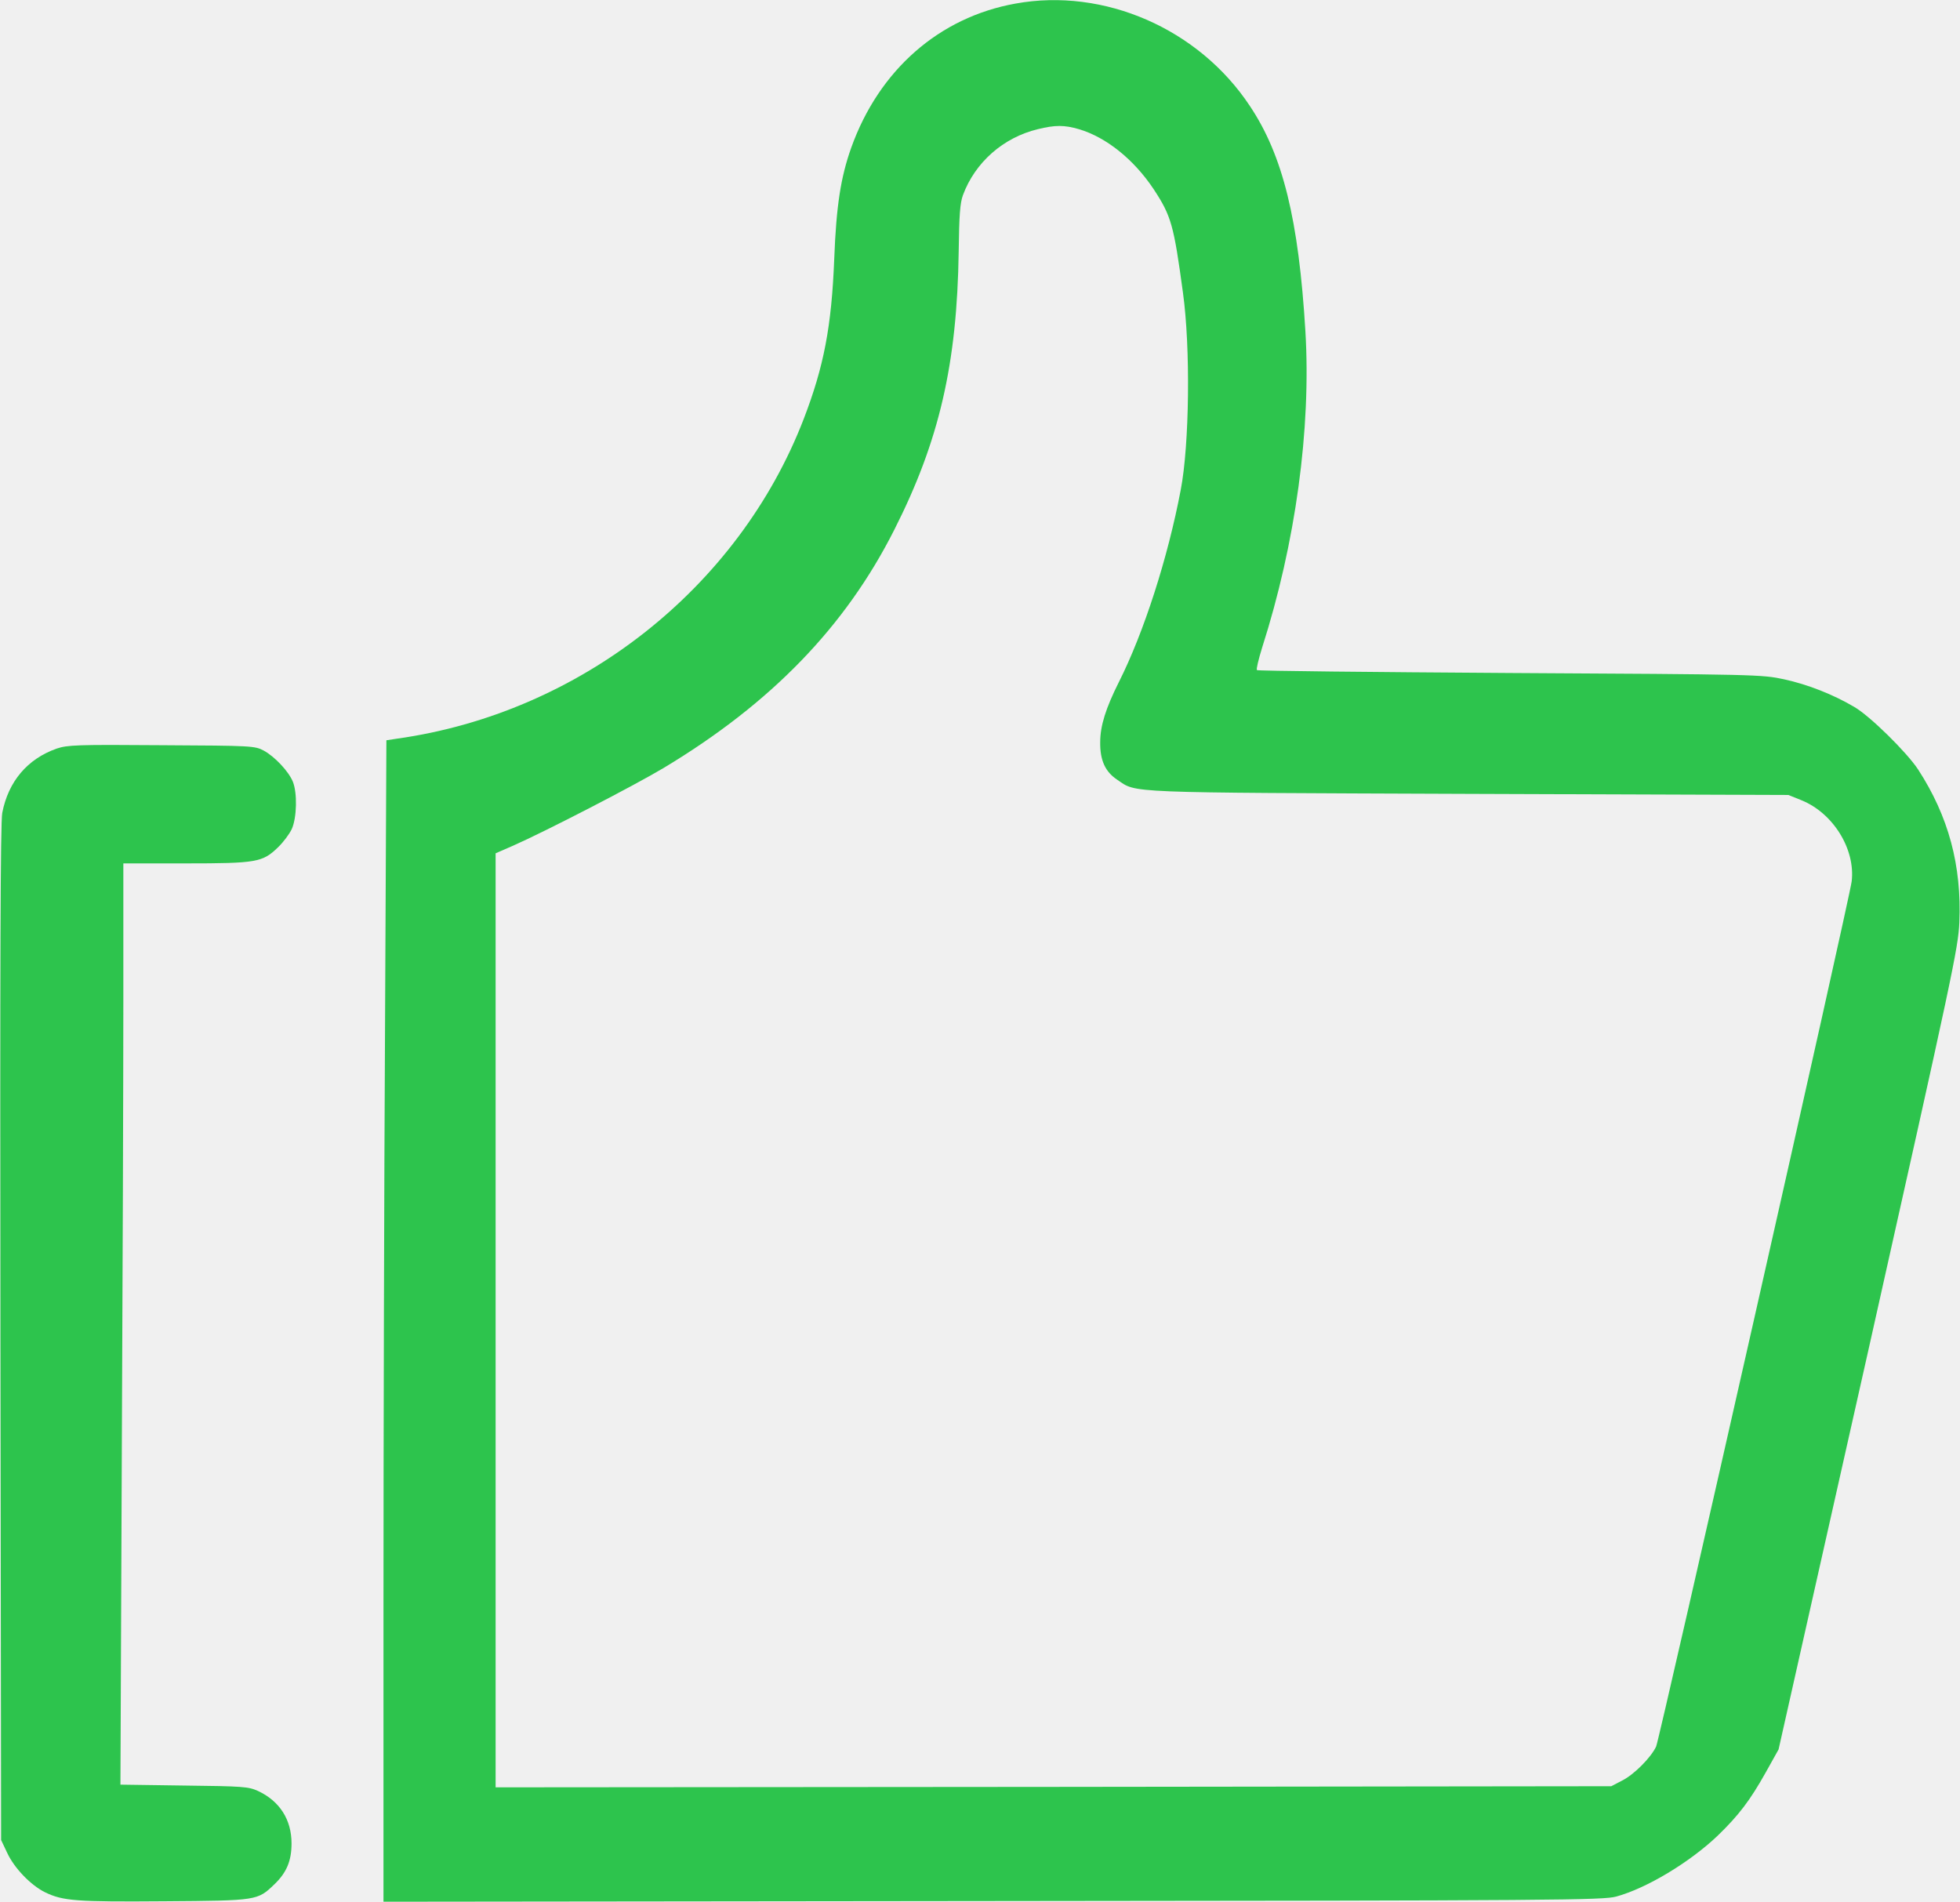
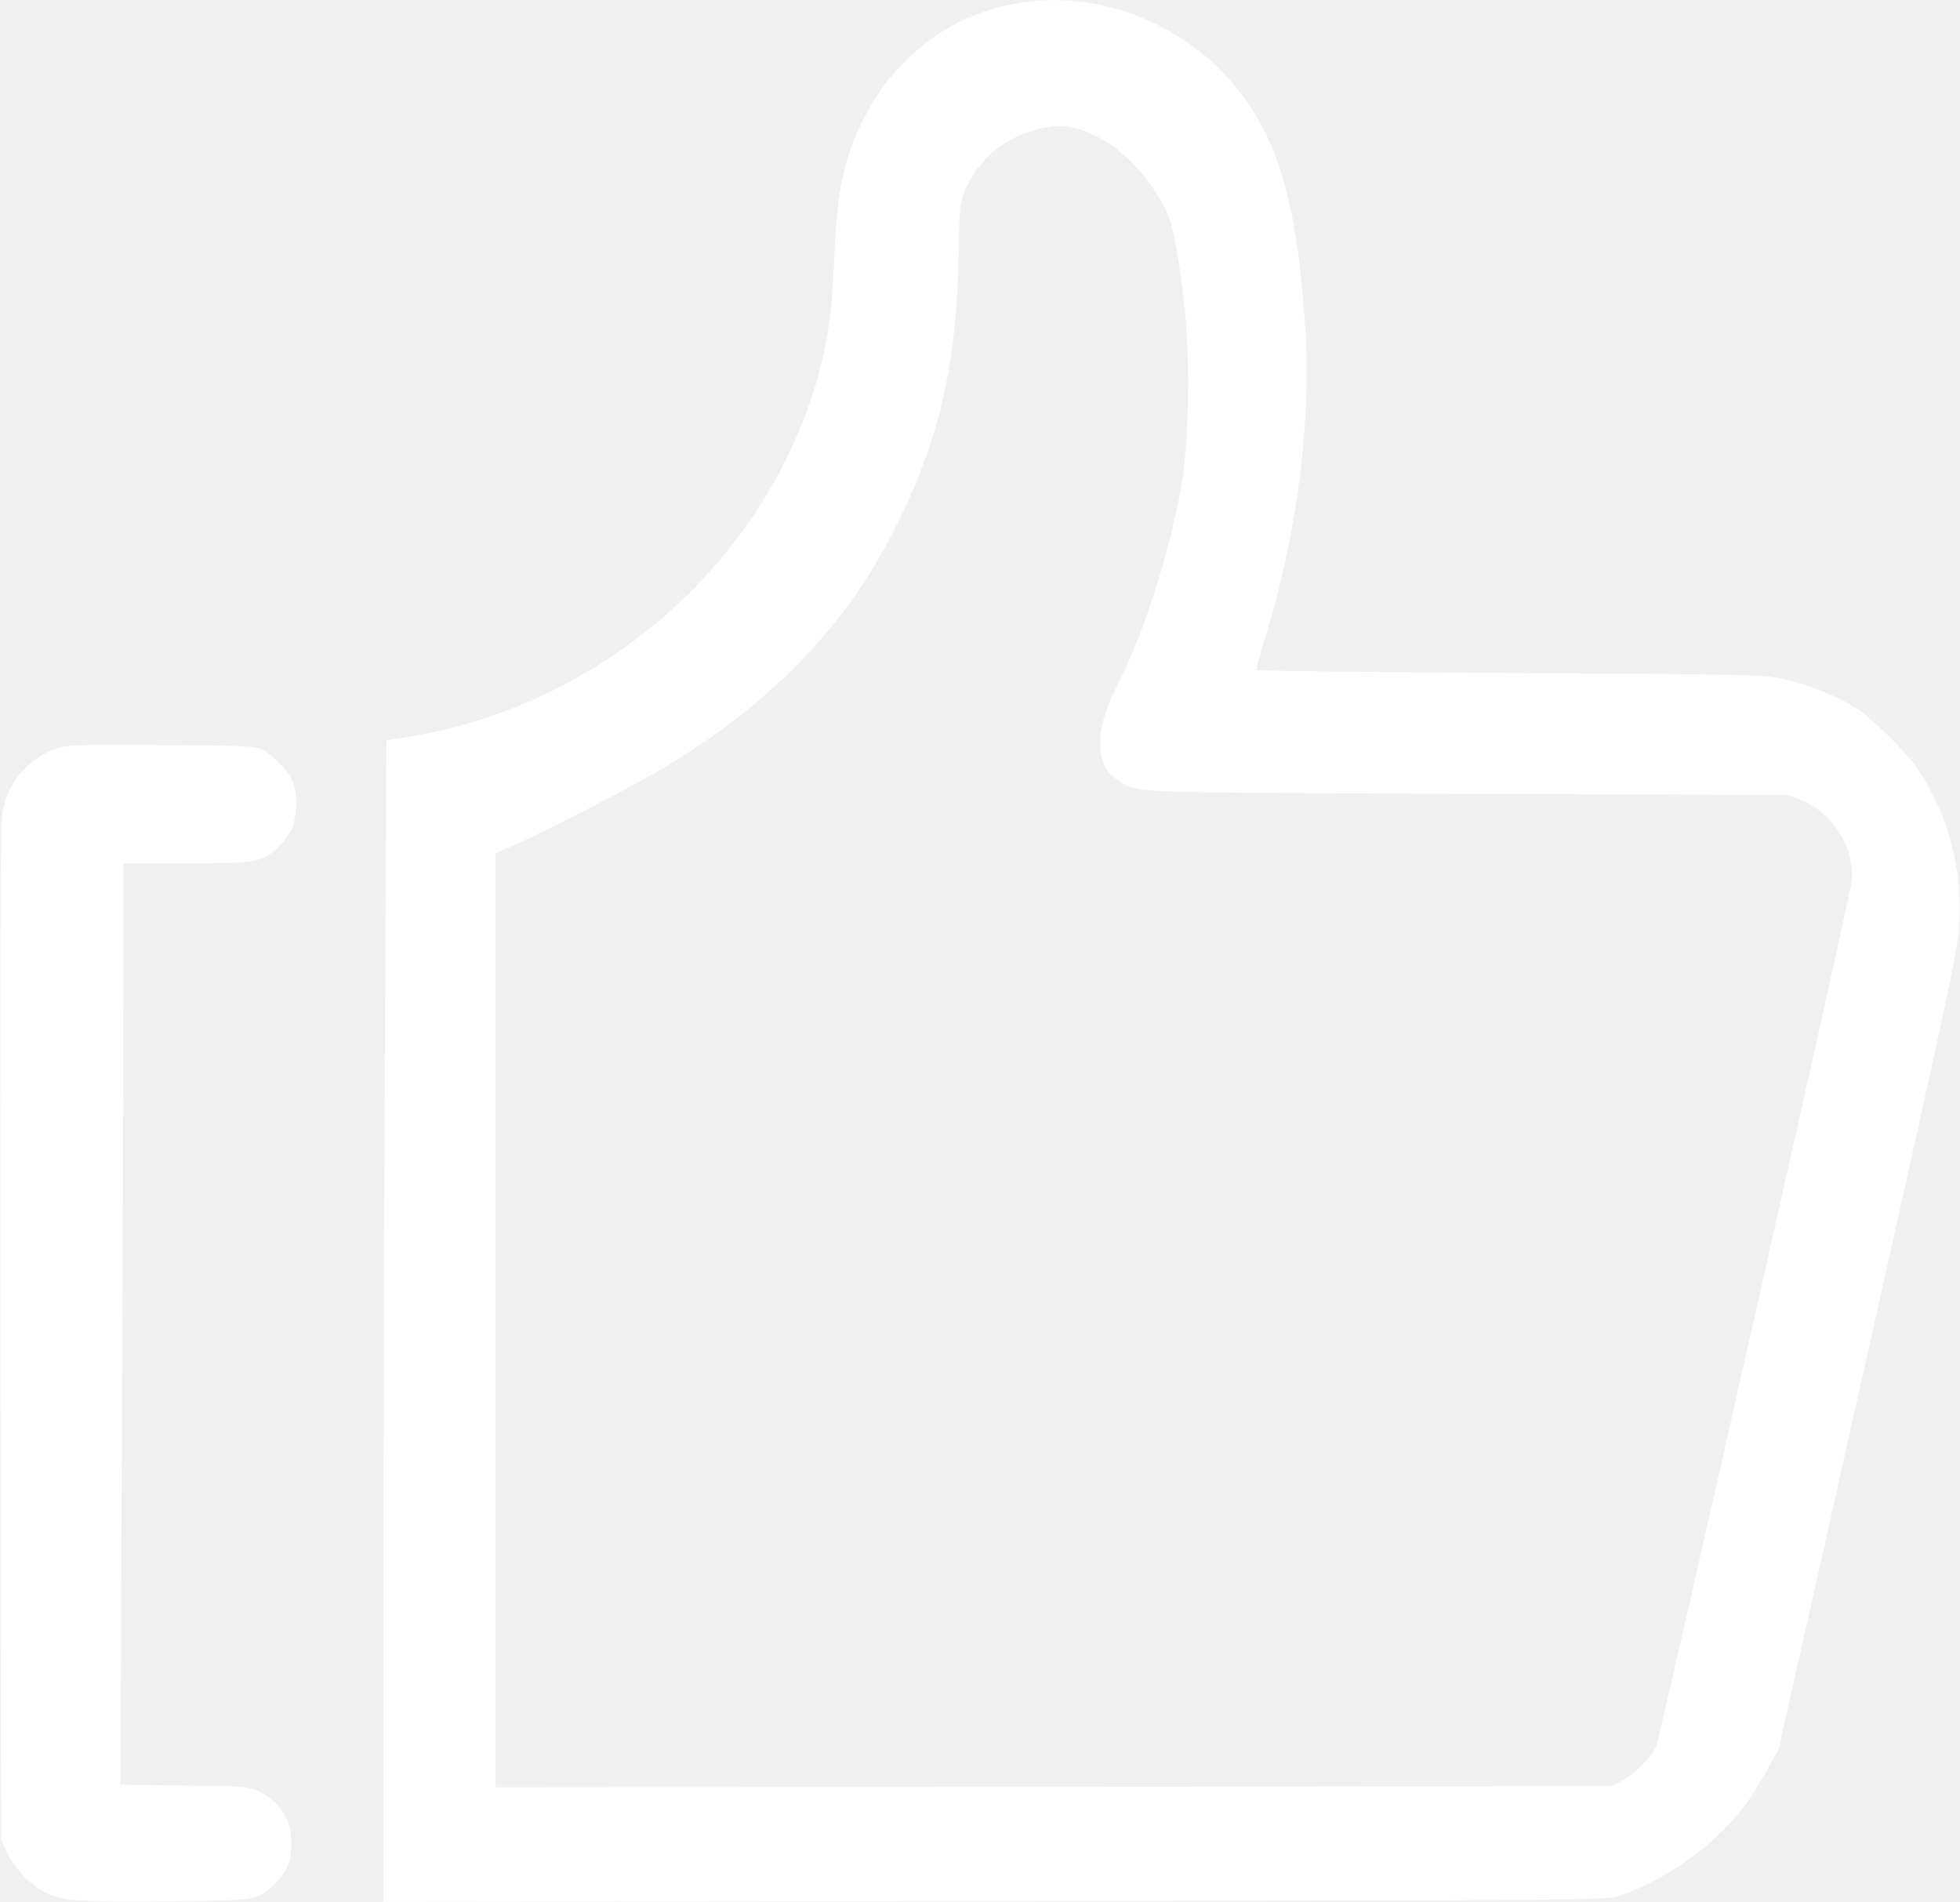
<svg xmlns="http://www.w3.org/2000/svg" version="1.0" viewBox="0 0 874 848" preserveAspectRatio="xMidYMid meet">
-   <g transform="translate(0,848) scale(0.1,-0.1)" fill="#2dc44d" stroke="none">
+   <g transform="translate(0,848) scale(0.1,-0.1)" fill="#FFFFFF" stroke="none">
    <path d="M4528 8464 c-340 -61 -608 -296 -732 -642 -47 -132 -67 -260 -76 -497 -12 -301 -46 -479 -136 -713 -291 -755 -999 -1312 -1815 -1426 l-46 -7 -6 -1267 c-4 -697 -7 -1862 -7 -2590 l0 -1322 2718 3 c2530 2 2721 4 2779 20 136 37 328 153 452 271 95 92 145 158 215 283 l57 102 401 1783 c375 1674 400 1790 405 1904 11 254 -48 474 -184 683 -50 76 -215 239 -285 279 -93 55 -207 100 -313 123 -99 21 -116 22 -1222 28 -617 4 -1125 9 -1128 13 -4 3 7 48 23 100 149 465 219 976 193 1411 -30 497 -100 784 -248 1005 -228 344 -650 528 -1045 456z m283 -560 c122 -36 245 -135 333 -267 79 -120 90 -160 131 -462 34 -245 29 -678 -10 -880 -57 -301 -164 -635 -276 -857 -58 -116 -83 -194 -83 -268 -1 -81 23 -132 76 -167 89 -60 14 -57 1568 -63 l1425 -5 57 -23 c142 -57 242 -218 225 -362 -9 -77 -856 -3822 -872 -3858 -23 -49 -98 -125 -152 -152 l-48 -25 -2487 -3 -2488 -2 0 2082 0 2083 78 34 c143 63 540 268 672 347 479 288 810 630 1028 1062 200 395 280 739 287 1242 2 160 6 215 19 250 54 146 180 257 334 294 77 19 118 19 183 0z" />
    <path d="M253 5142 c-131 -46 -216 -147 -243 -287 -8 -44 -10 -661 -8 -2320 l3 -2260 27 -57 c32 -69 106 -145 169 -176 80 -39 141 -43 532 -40 416 3 415 3 491 76 54 52 76 104 76 182 0 106 -53 189 -150 234 -42 19 -66 21 -329 24 l-284 4 6 1440 c4 793 7 1717 7 2055 l0 613 278 0 c317 0 343 5 412 72 23 22 50 58 61 81 23 51 25 162 5 211 -19 47 -82 113 -130 139 -40 21 -51 22 -456 24 -379 3 -419 1 -467 -15z" />
  </g>
</svg>
